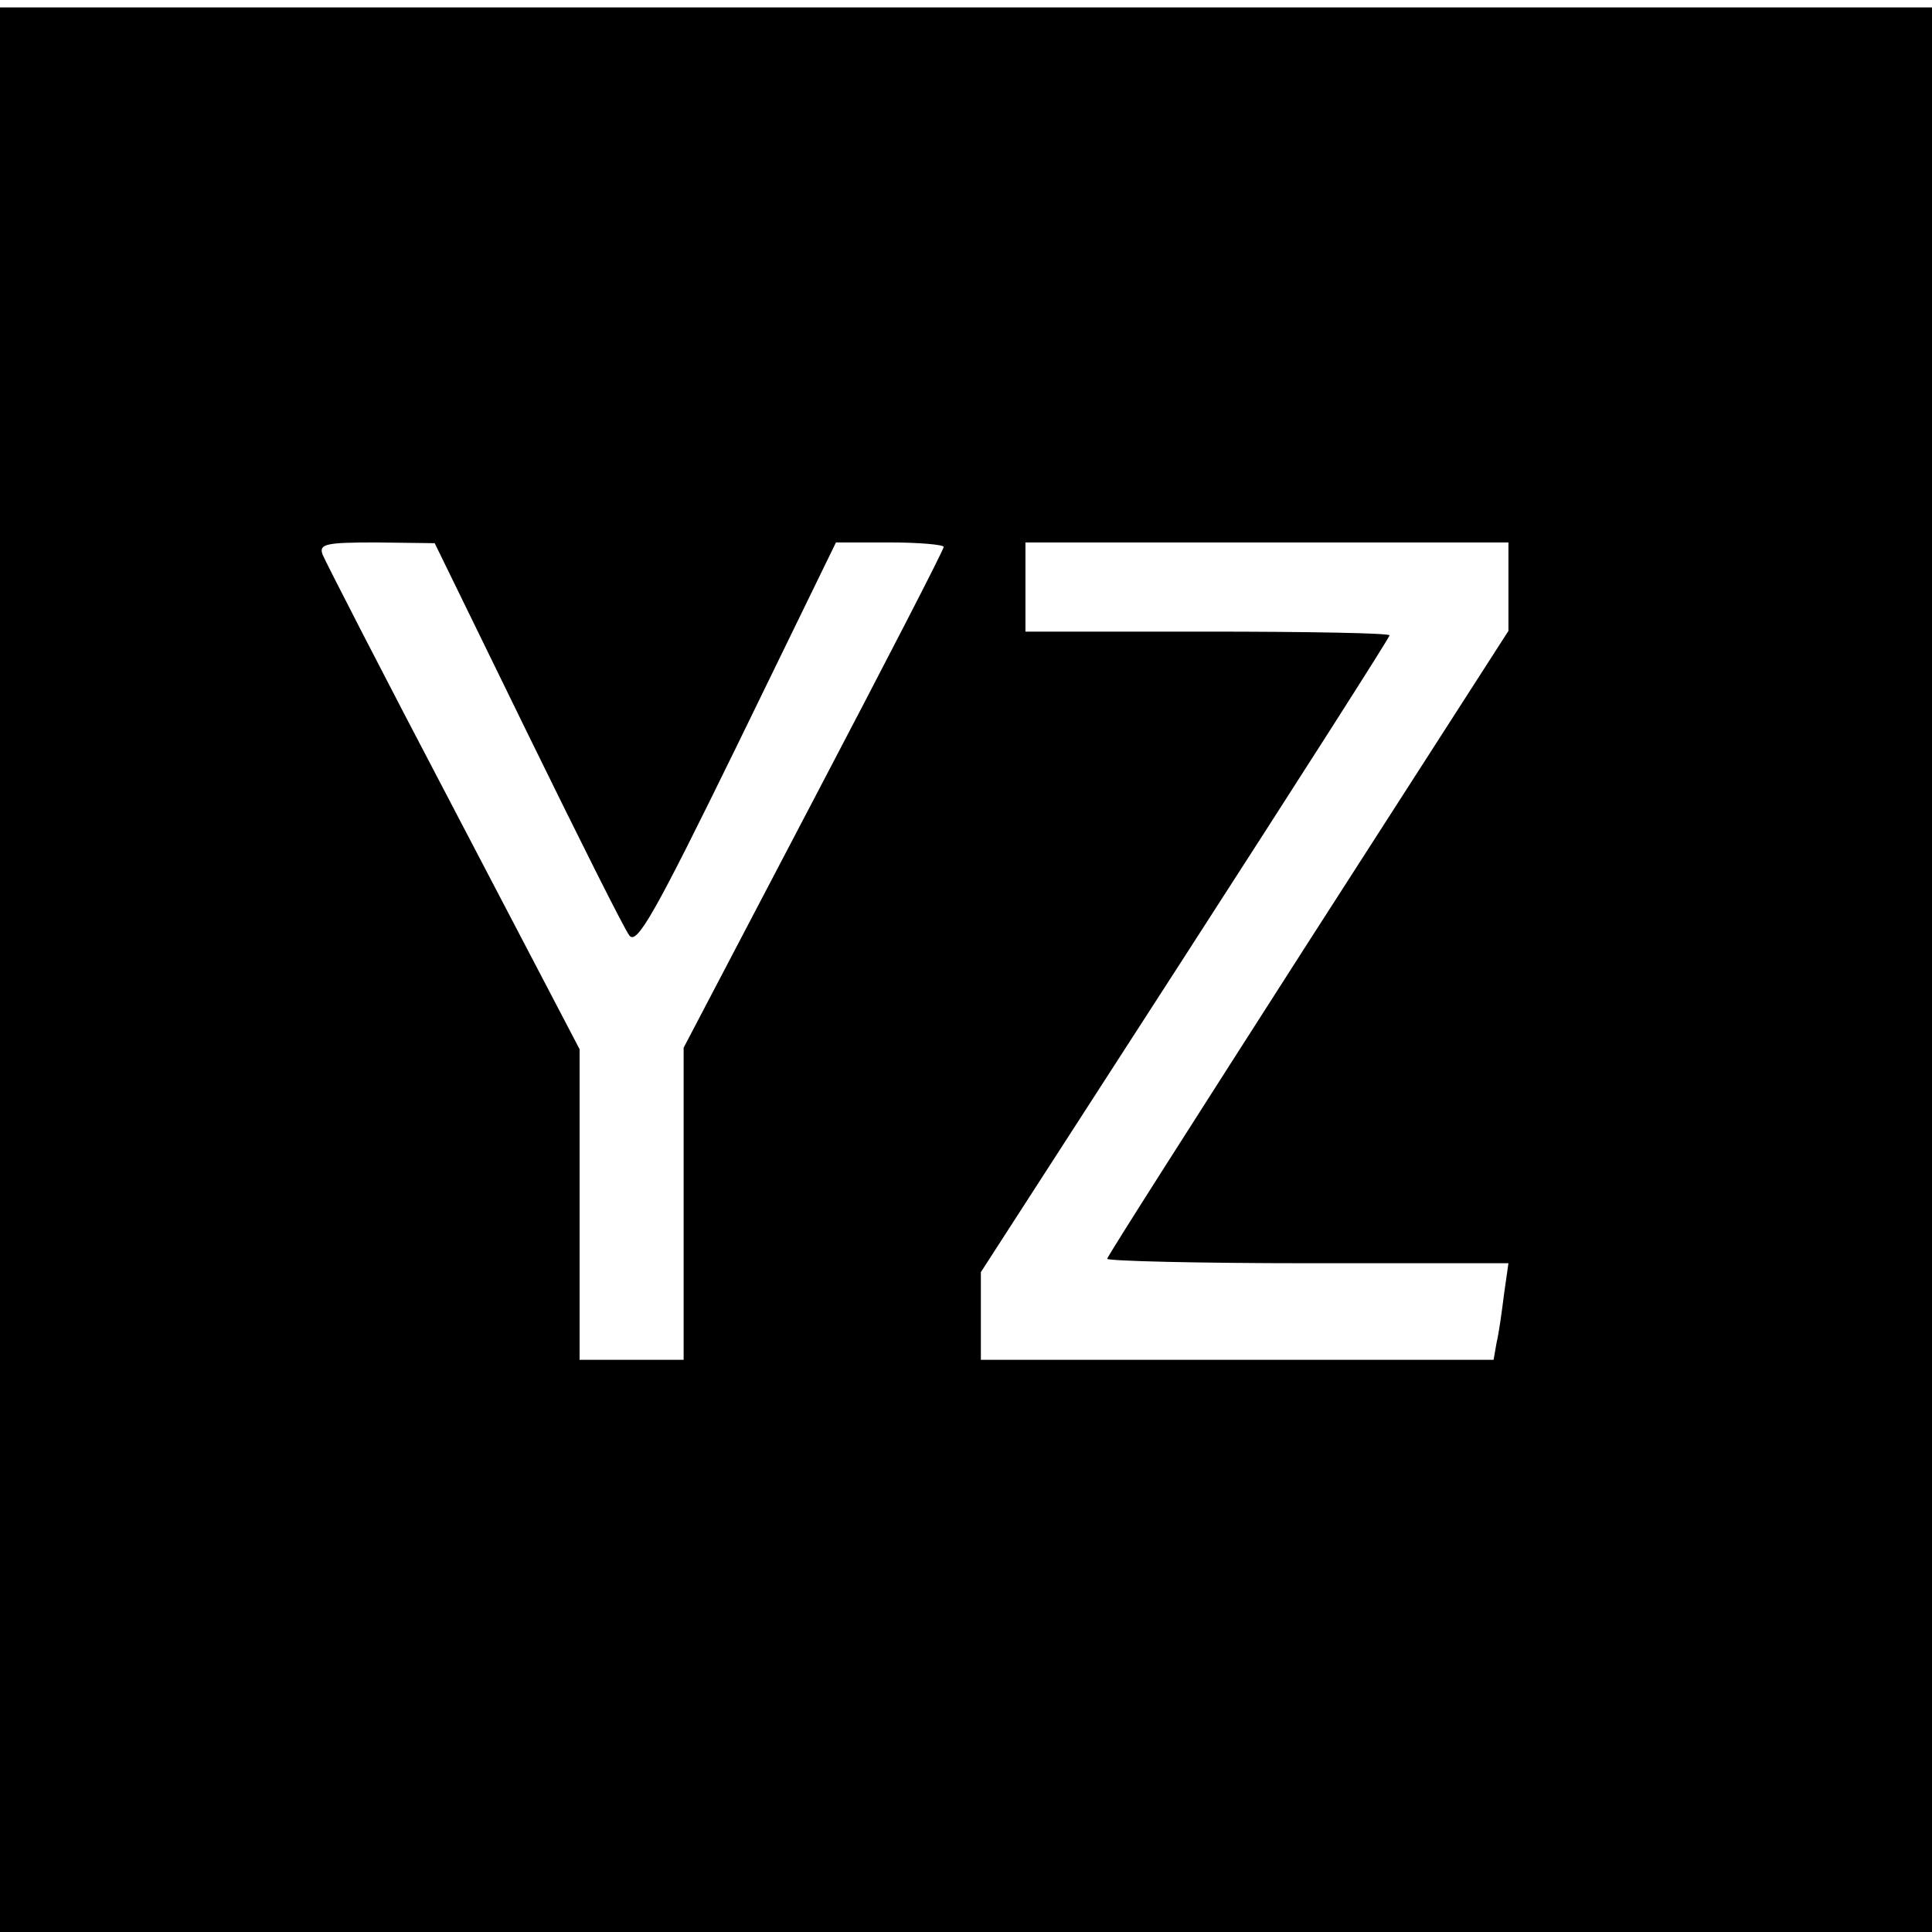
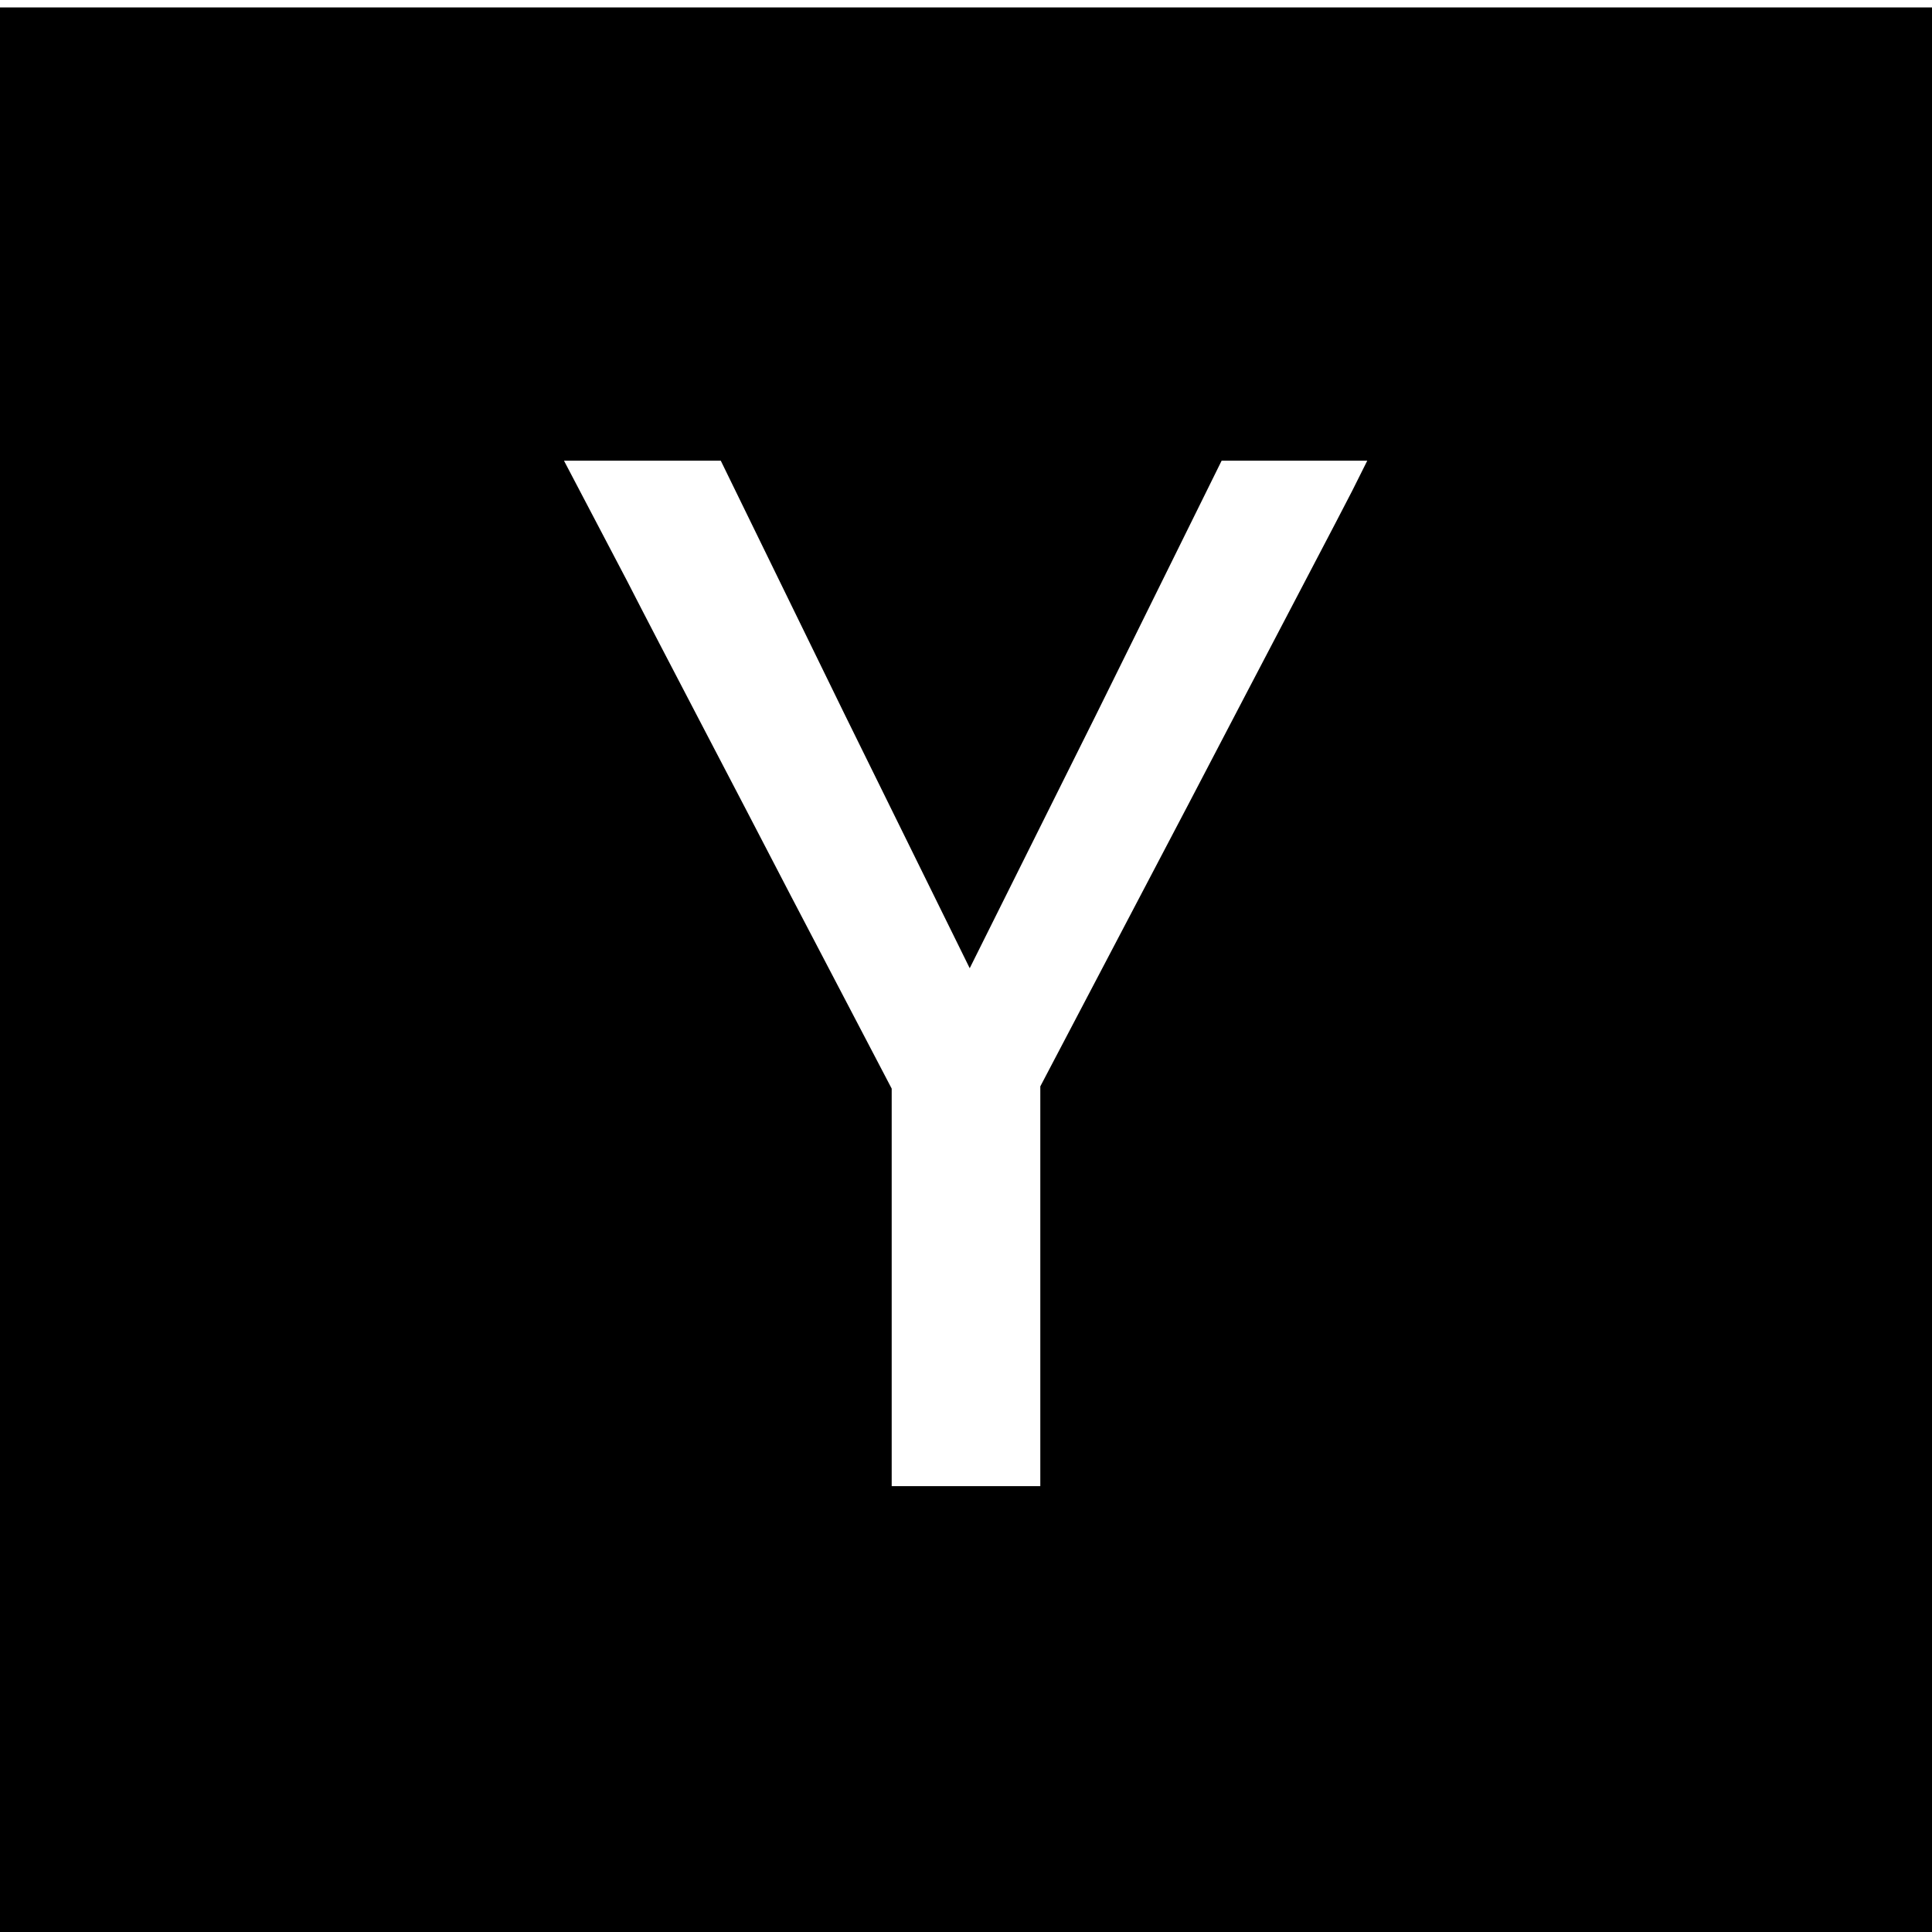
<svg xmlns="http://www.w3.org/2000/svg" version="1.0" width="260pt" height="260pt" viewBox="0 0 260 260" preserveAspectRatio="xMidYMid meet">
  <g transform="translate(0,260) scale(0.1,-0.1)" fill="#000000" stroke="none">
-     <path d="M0 1295 l0 -1295 1300 0 1300 0 0 1295 0 1295 -1300 0 -1300 0 0 -1295z m710 318 c69 -141 130 -263 137 -272 10 -13 34 29 145 256 l133 273 73 0 c39 0 72 -3 72 -6 0 -4 -79 -157 -175 -340 l-175 -334 0 -210 0 -210 -70 0 -70 0 0 209 0 209 -170 325 c-94 179 -173 333 -176 341 -5 14 5 16 72 16 l79 -1 125 -256z m1320 198 l0 -60 -270 -420 c-148 -231 -270 -422 -270 -425 0 -3 122 -6 270 -6 l270 0 -6 -42 c-3 -24 -7 -53 -10 -65 l-4 -23 -345 0 -345 0 0 59 0 59 275 426 c151 234 275 428 275 431 0 3 -110 5 -245 5 l-245 0 0 60 0 60 325 0 325 0 0 -59z" />
+     <path d="M0 1295 l0 -1295 1300 0 1300 0 0 1295 0 1295 -1300 0 -1300 0 0 -1295z m1137 343 l168 -341 170 341 169 342 98 0 98 0 -20 -40 c-11 -22 -111 -212 -220 -421 l-200 -381 0 -269 0 -269 -100 0 -100 0 0 268 0 267 -136 260 c-74 143 -174 333 -220 423 l-85 162 105 0 106 0 167 -342z" />
  </g>
</svg>
